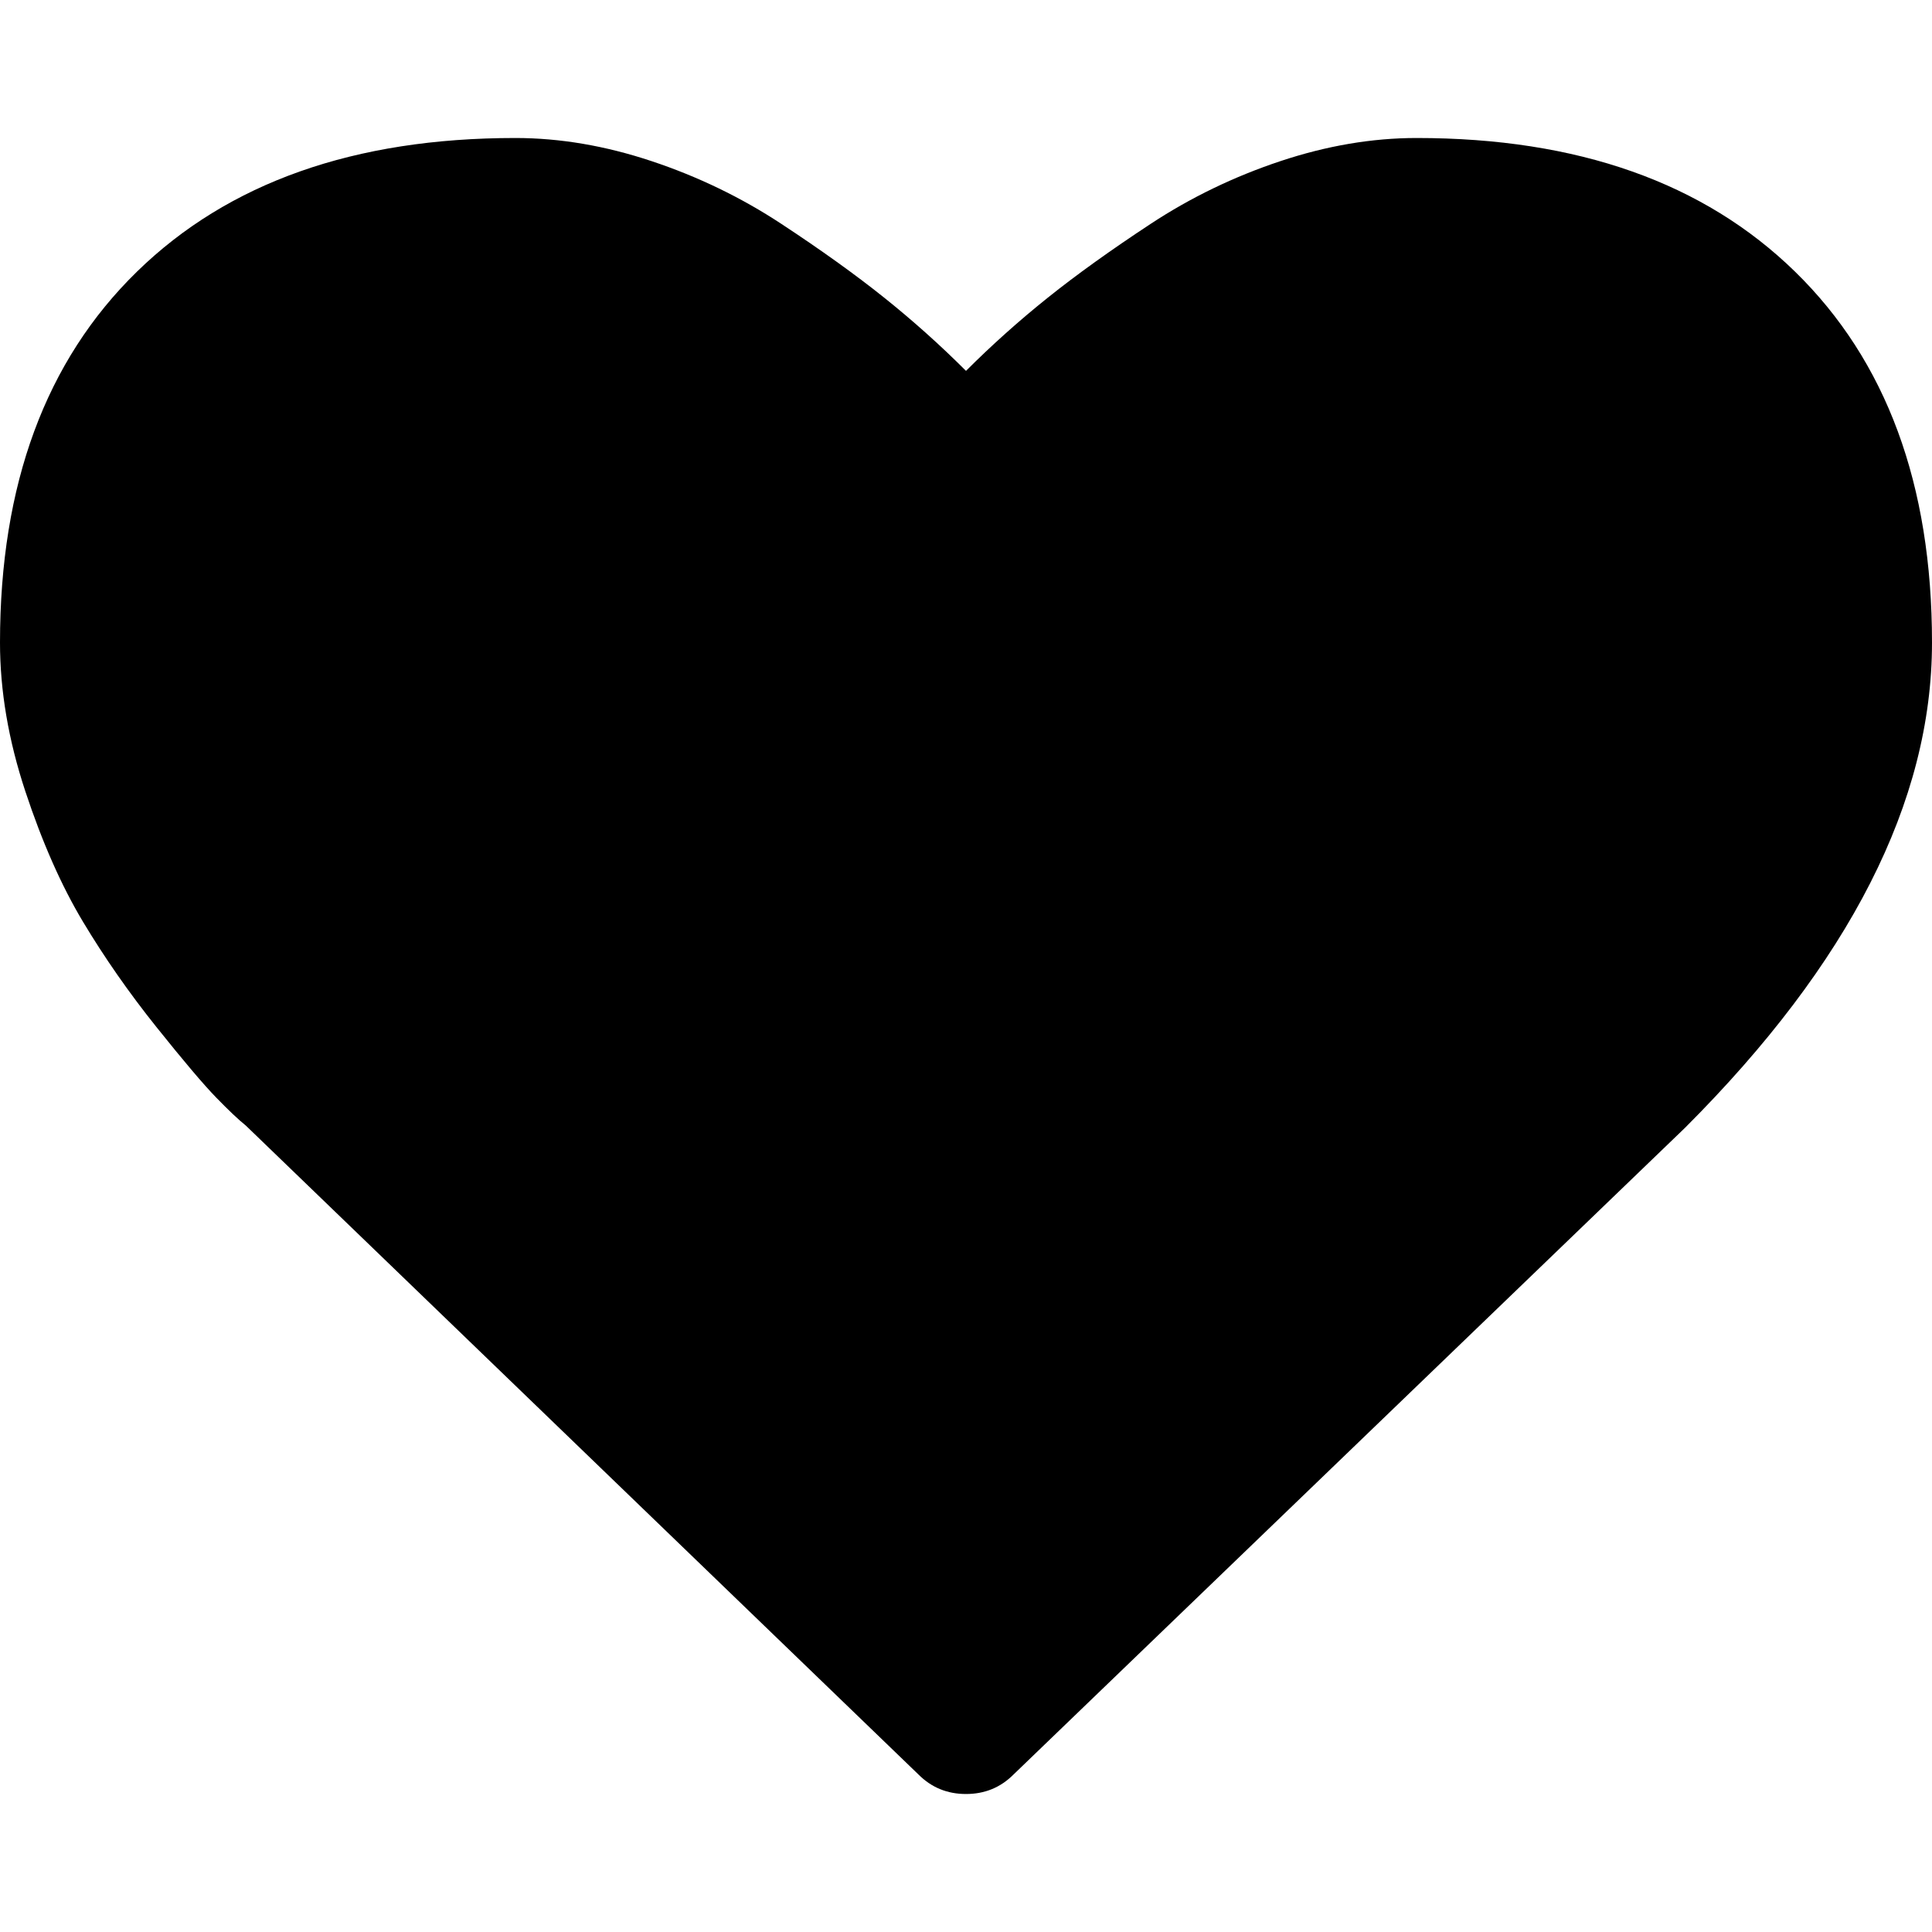
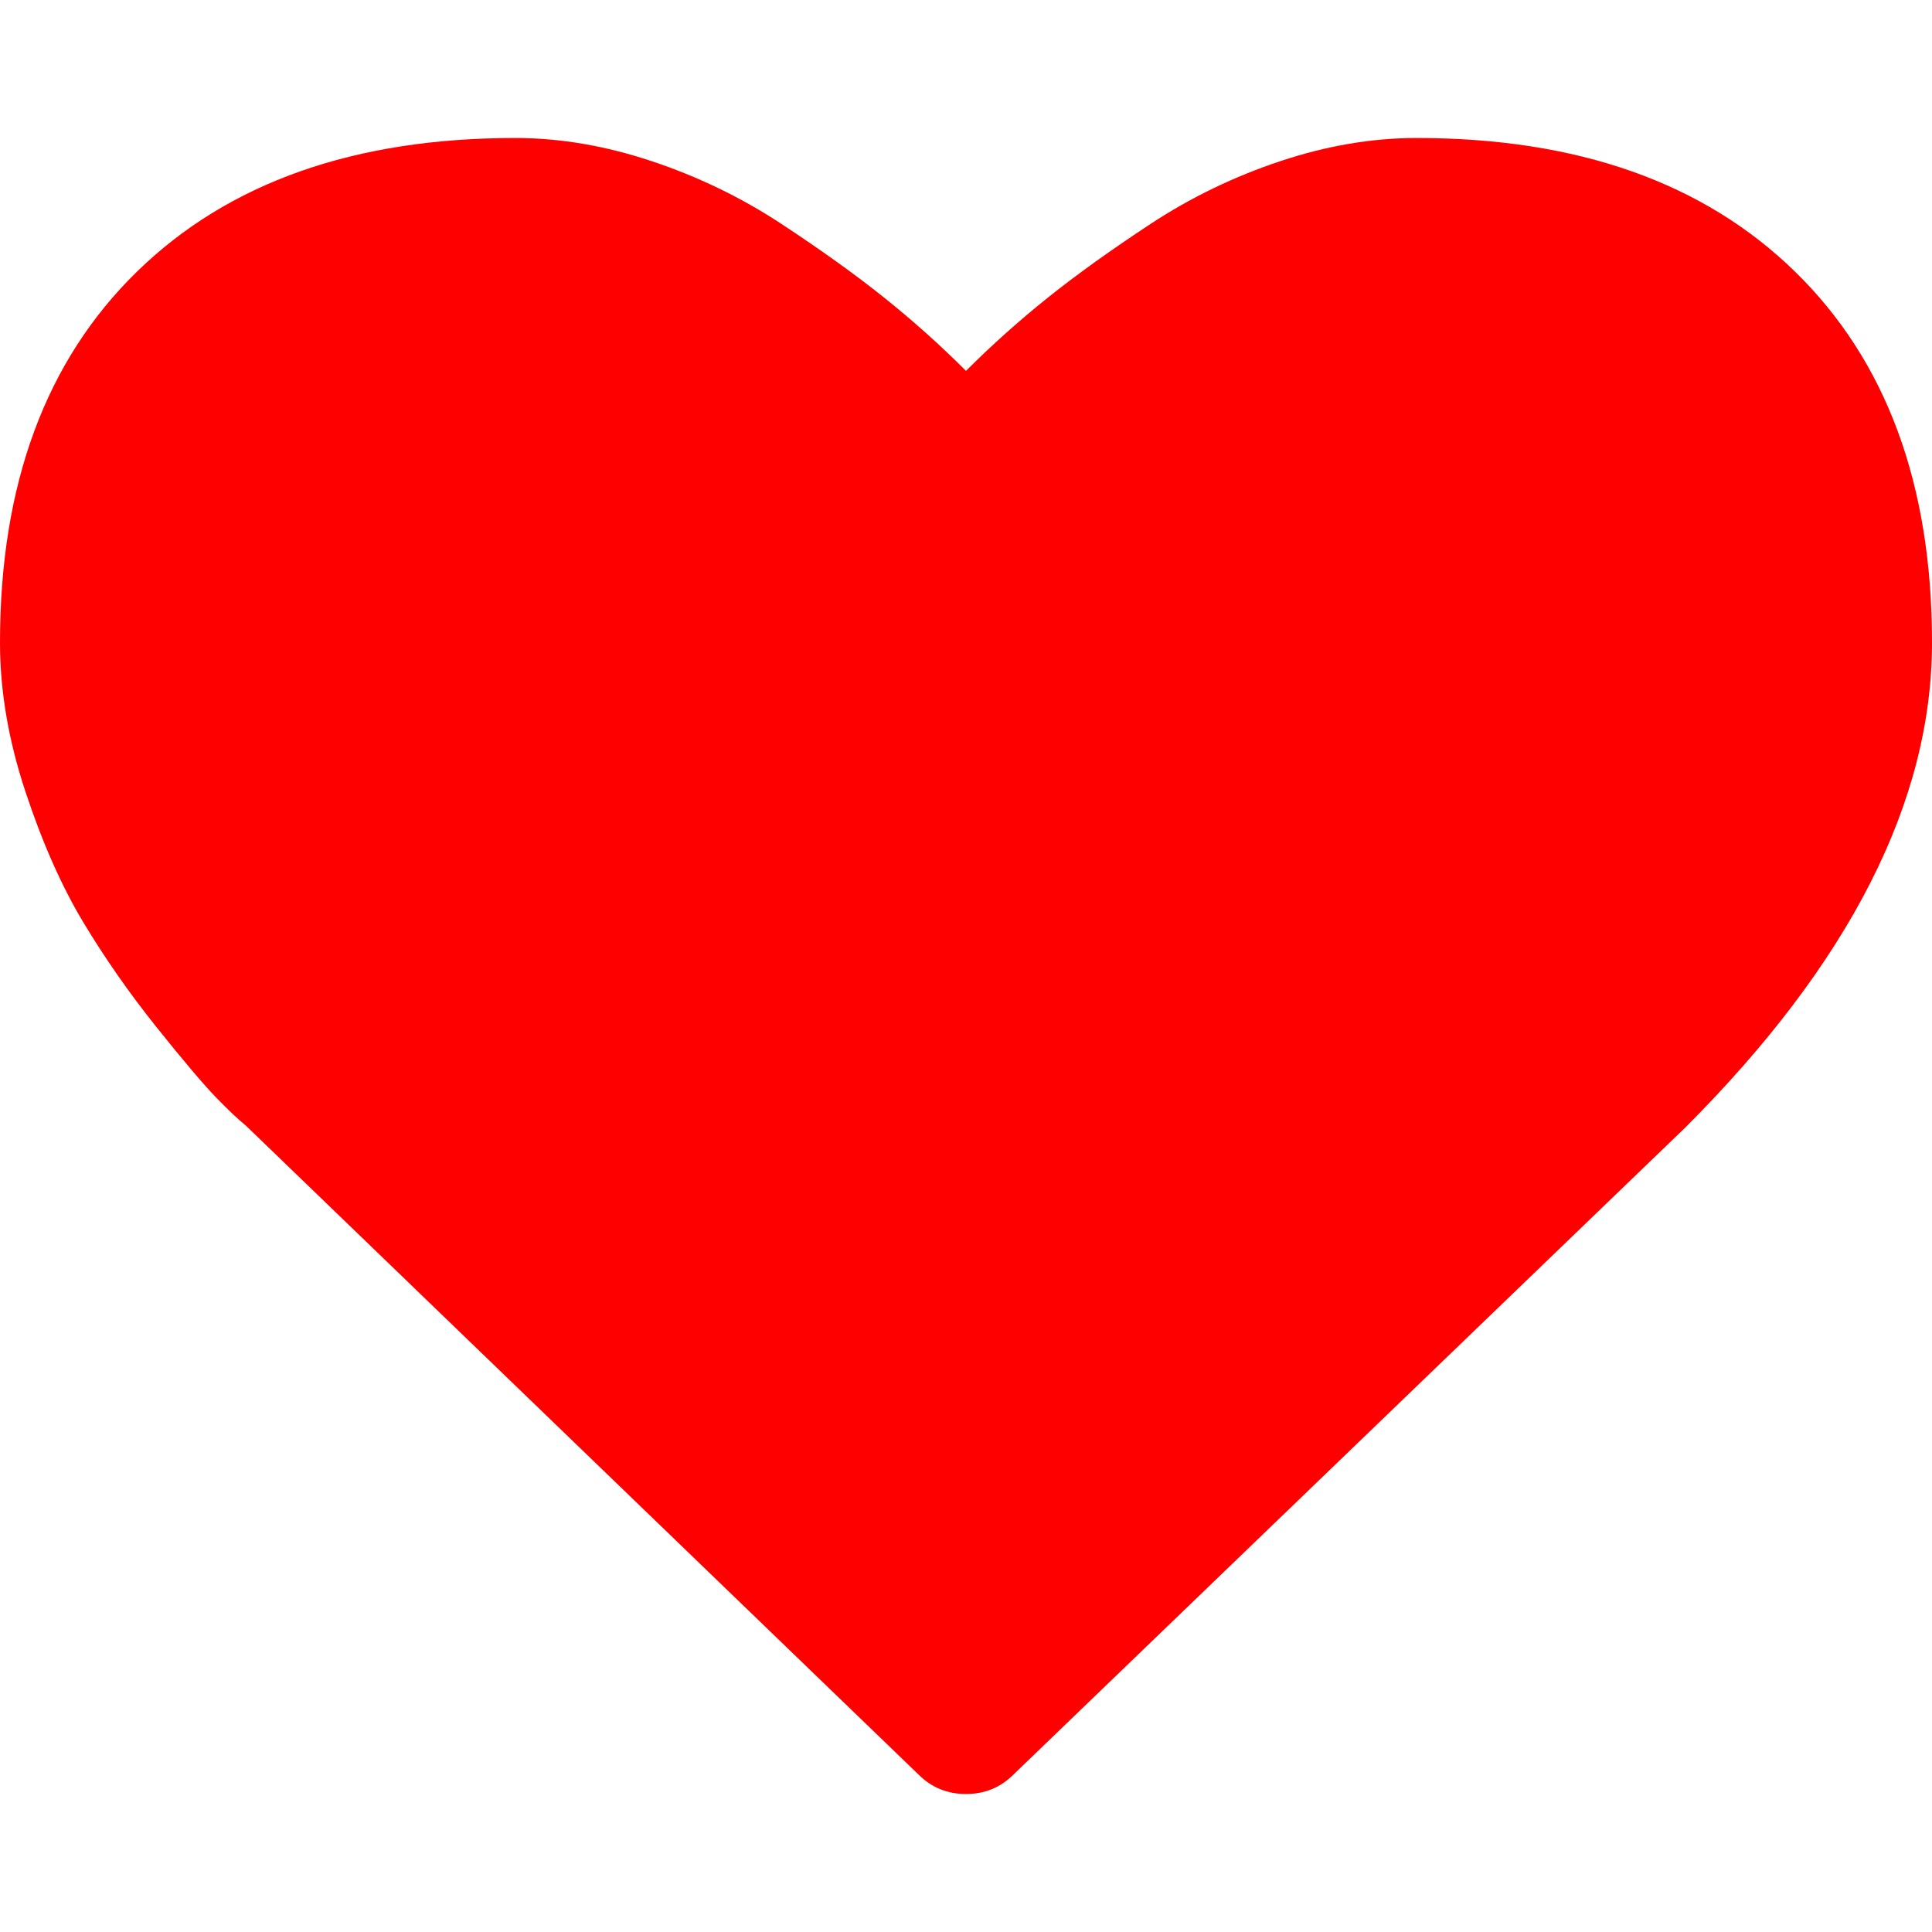
<svg xmlns="http://www.w3.org/2000/svg" width="1792" height="1792" viewBox="0 0 1792 1792">
-   <path d="M896 1664q-26 0-44-18l-624-602q-10-8-27.5-26t-55.5-65.5-68-97.5-53.5-121-23.5-138q0-220 127-344t351-124q62 0 126.5 21.5t120 58 95.5 68.5 76 68q36-36 76-68t95.5-68.5 120-58 126.5-21.5q224 0 351 124t127 344q0 221-229 450l-623 600q-18 18-44 18z" fill="#ff00000" />
+   <path d="M896 1664q-26 0-44-18l-624-602q-10-8-27.5-26t-55.5-65.5-68-97.5-53.5-121-23.5-138q0-220 127-344t351-124q62 0 126.5 21.5t120 58 95.5 68.5 76 68q36-36 76-68t95.5-68.5 120-58 126.5-21.5q224 0 351 124t127 344q0 221-229 450l-623 600q-18 18-44 18z" fill="#ff0000" />
</svg>
